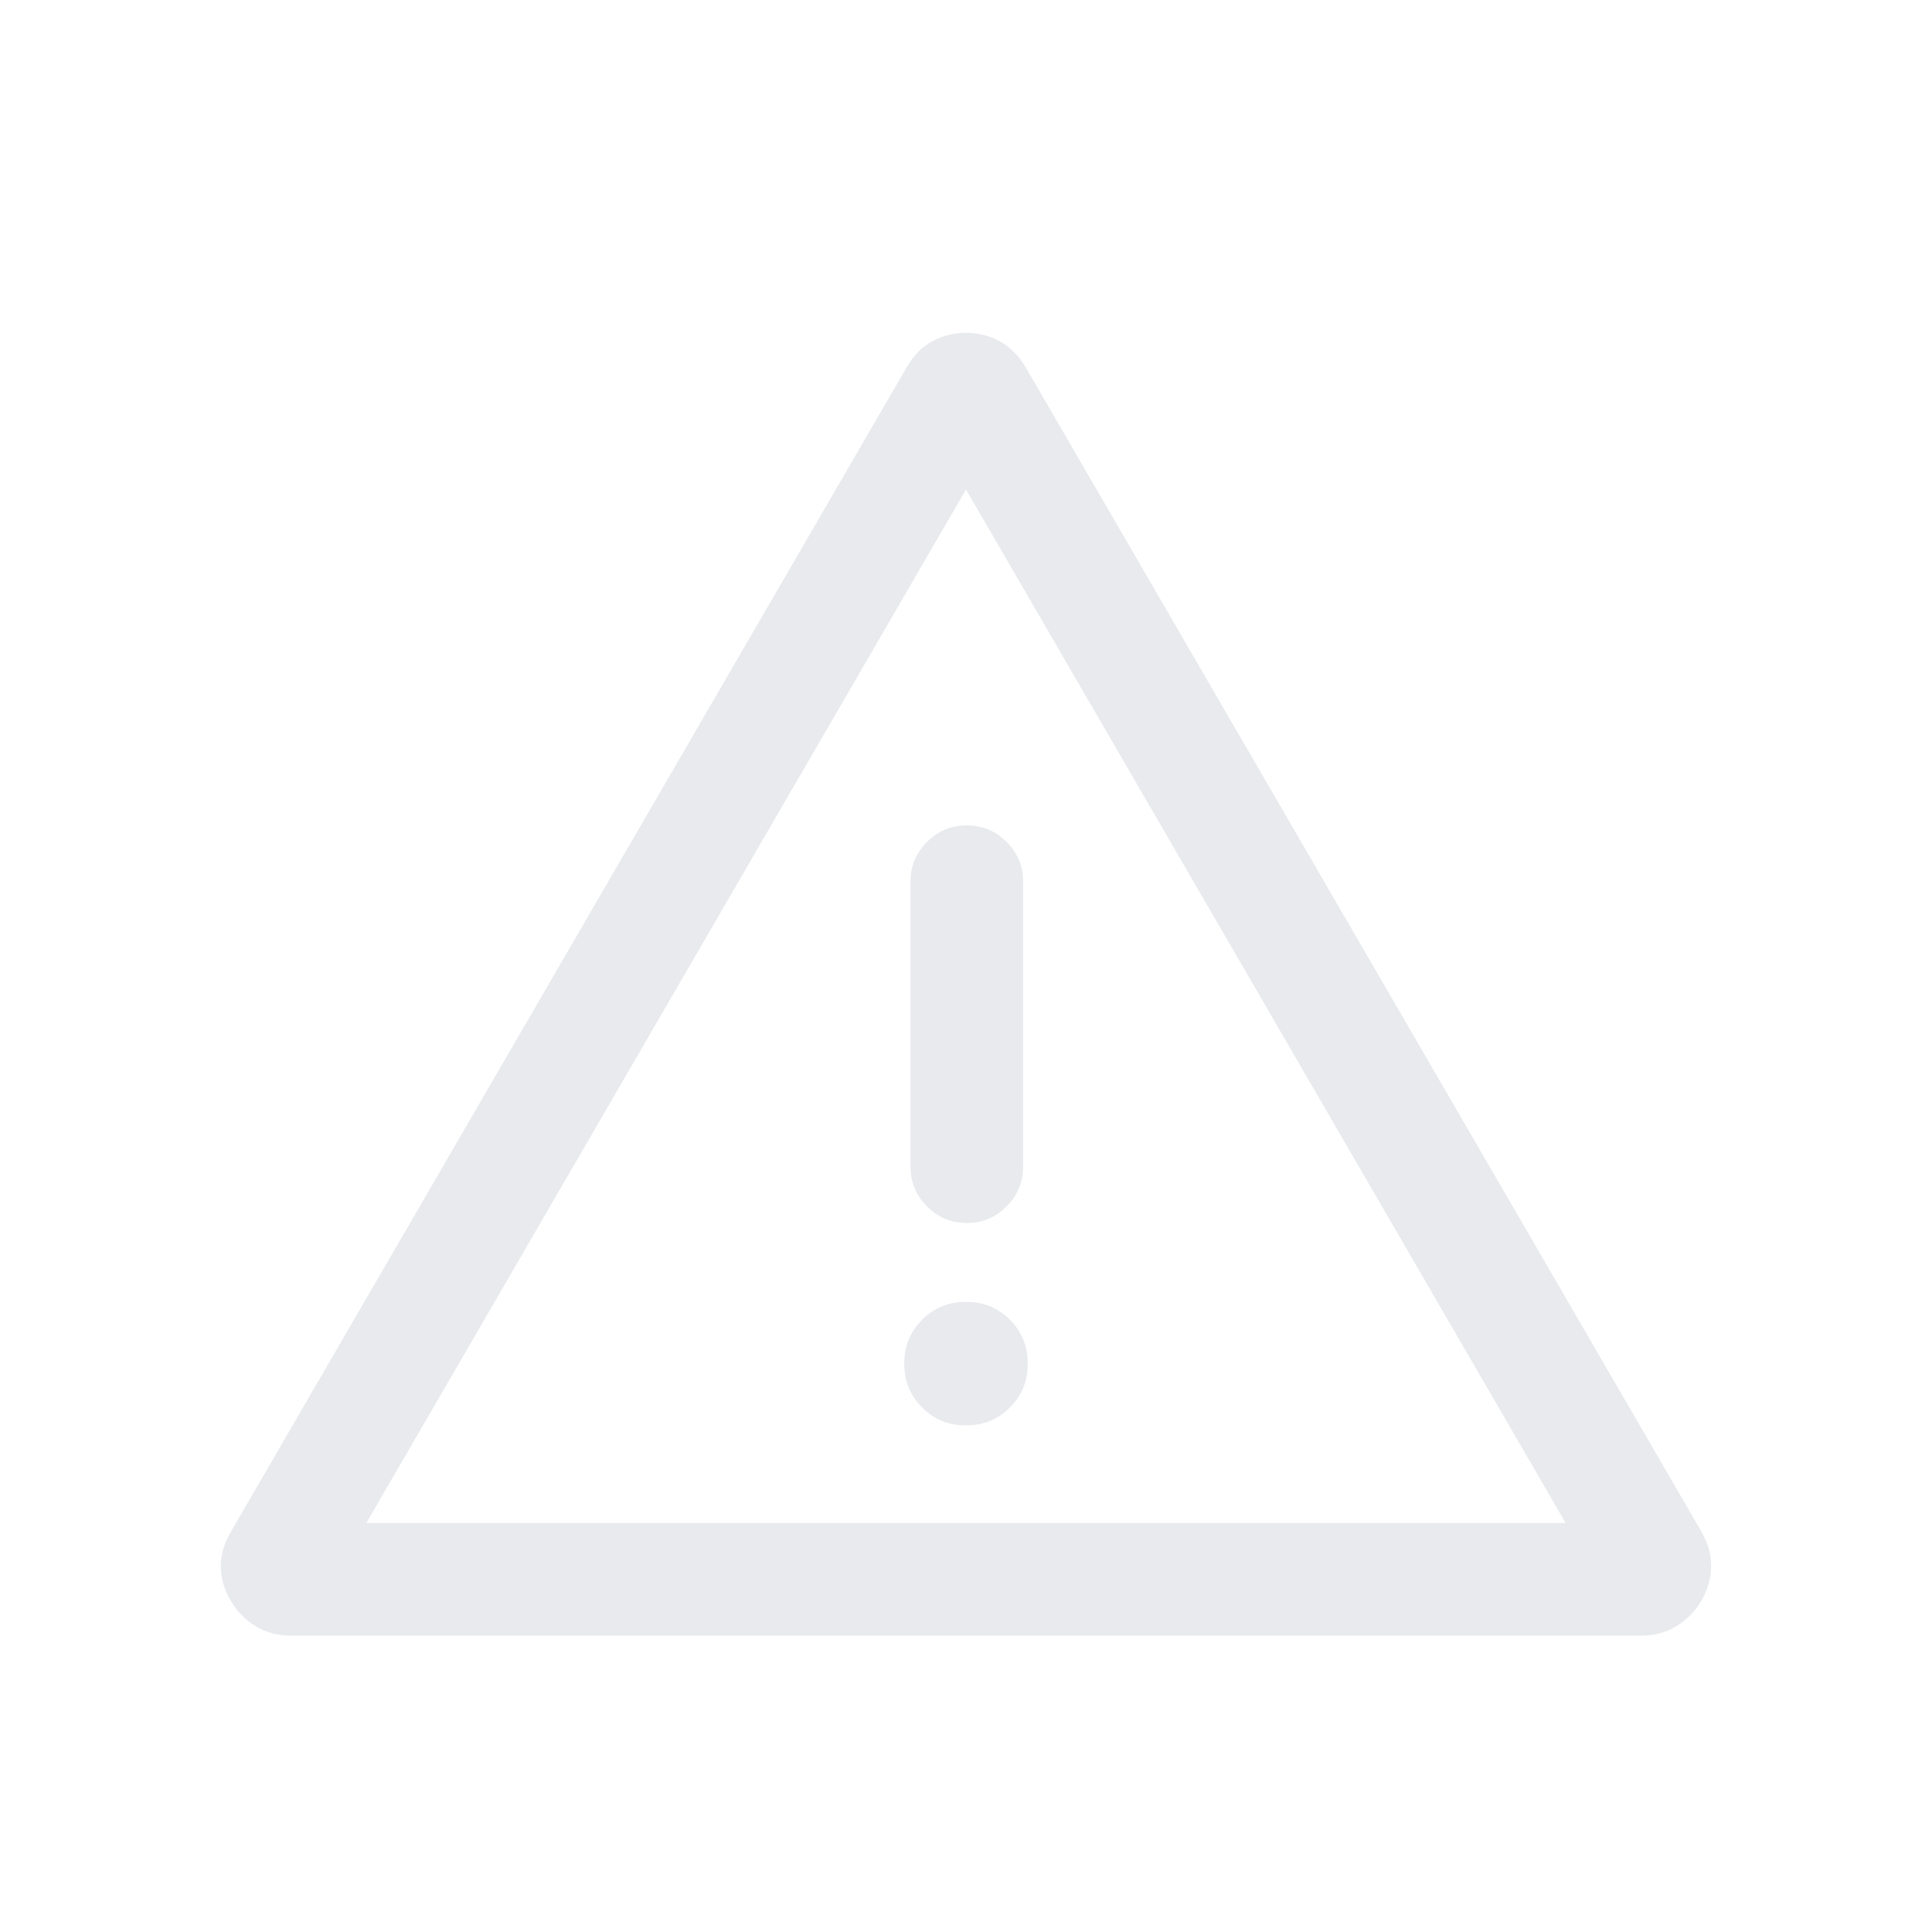
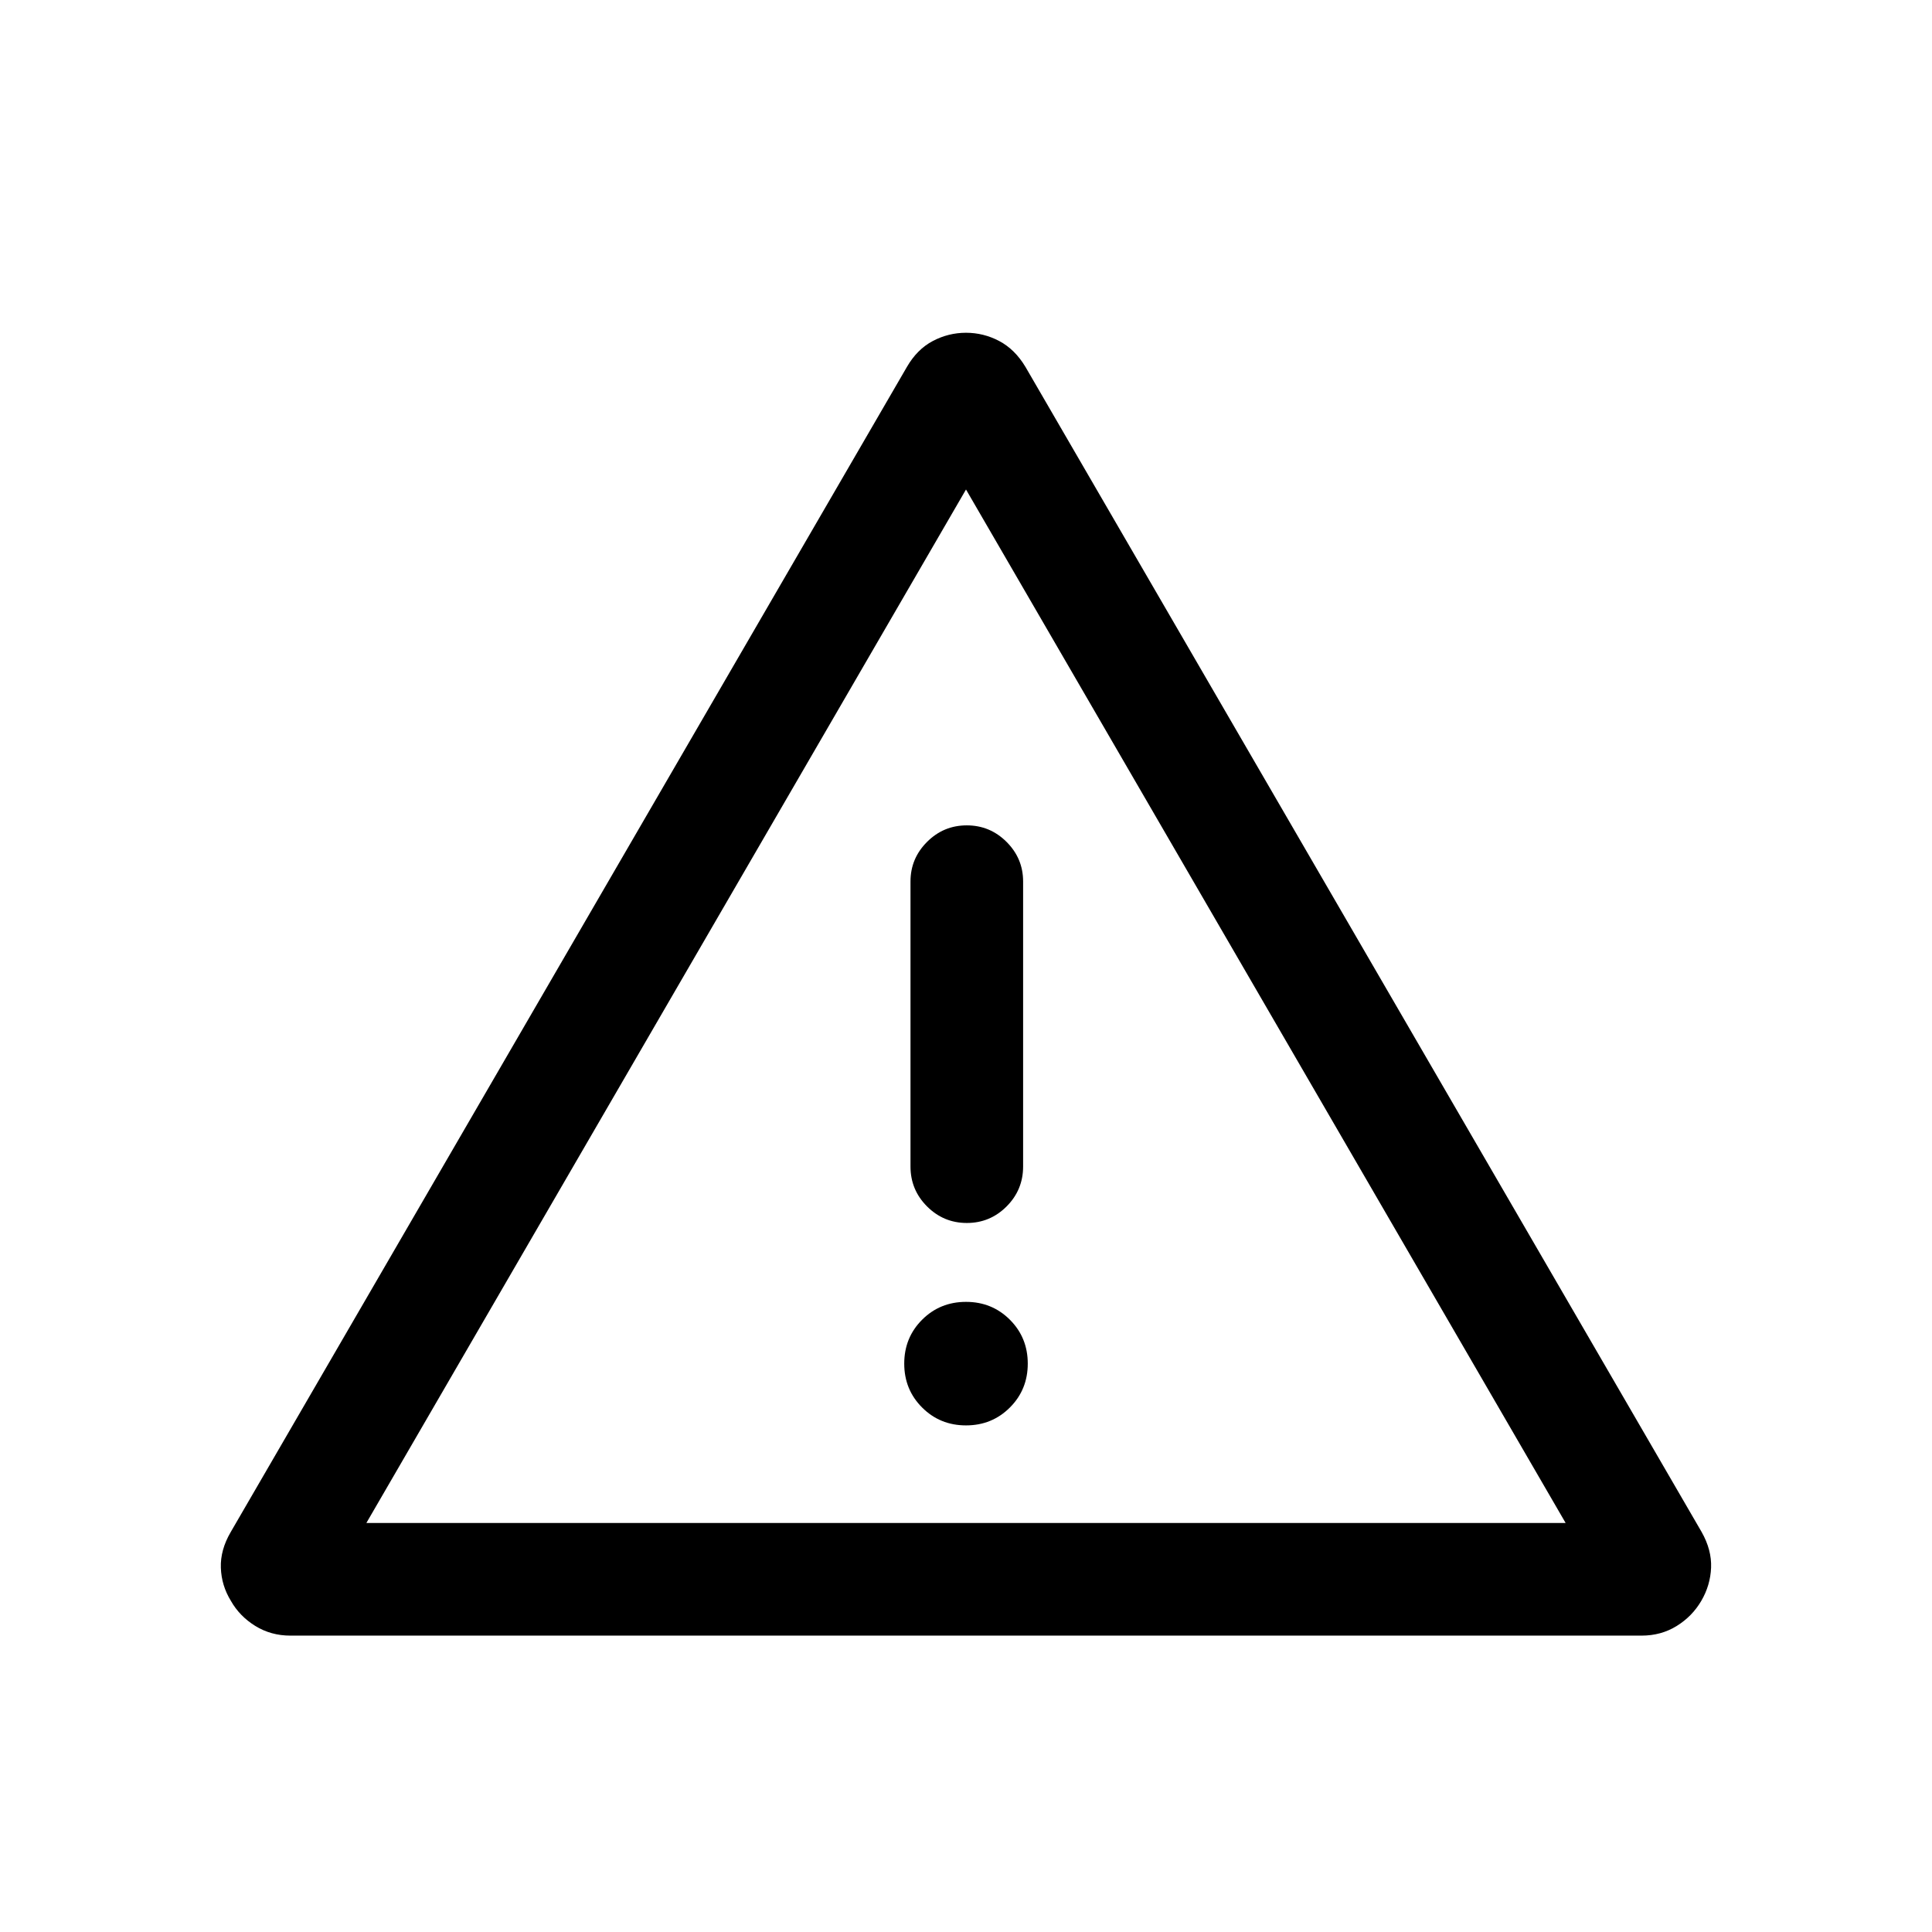
- <svg xmlns="http://www.w3.org/2000/svg" height="24px" viewBox="0 -960 960 960" width="24px" fill="#e8eaed">
+ <svg xmlns="http://www.w3.org/2000/svg" height="24px" viewBox="0 -960 960 960" width="24px" fill="currentColor">
  <path d="M144.29-147.27q-9.67 0-17.46-4.82-7.79-4.82-12.1-12.45-4.68-7.58-4.99-16.44-.31-8.87 4.93-17.8l335.97-578.9q5.05-8.74 12.84-12.86 7.79-4.11 16.52-4.11t16.52 4.11q7.79 4.12 13.03 12.86l335.97 578.9q5.05 8.93 4.71 17.72-.35 8.79-4.87 16.52-4.52 7.73-12.25 12.5t-17.4 4.77H144.29Zm37.75-55.96h595.92L480-716.77 182.04-203.23Zm319.77-57.39q8.88-8.88 8.88-21.8 0-12.93-8.88-21.81-8.89-8.88-21.81-8.88-12.92 0-21.81 8.88-8.88 8.88-8.88 21.81 0 12.92 8.88 21.8 8.89 8.89 21.81 8.89 12.92 0 21.81-8.89Zm-1.64-99.91q8.21-8.22 8.21-19.85V-522q0-11.44-8.22-19.66-8.23-8.22-19.77-8.22t-19.75 8.22q-8.22 8.22-8.22 19.66v141.62q0 11.63 8.23 19.85 8.22 8.22 19.77 8.22 11.54 0 19.75-8.22ZM480-460Z" />
</svg>
